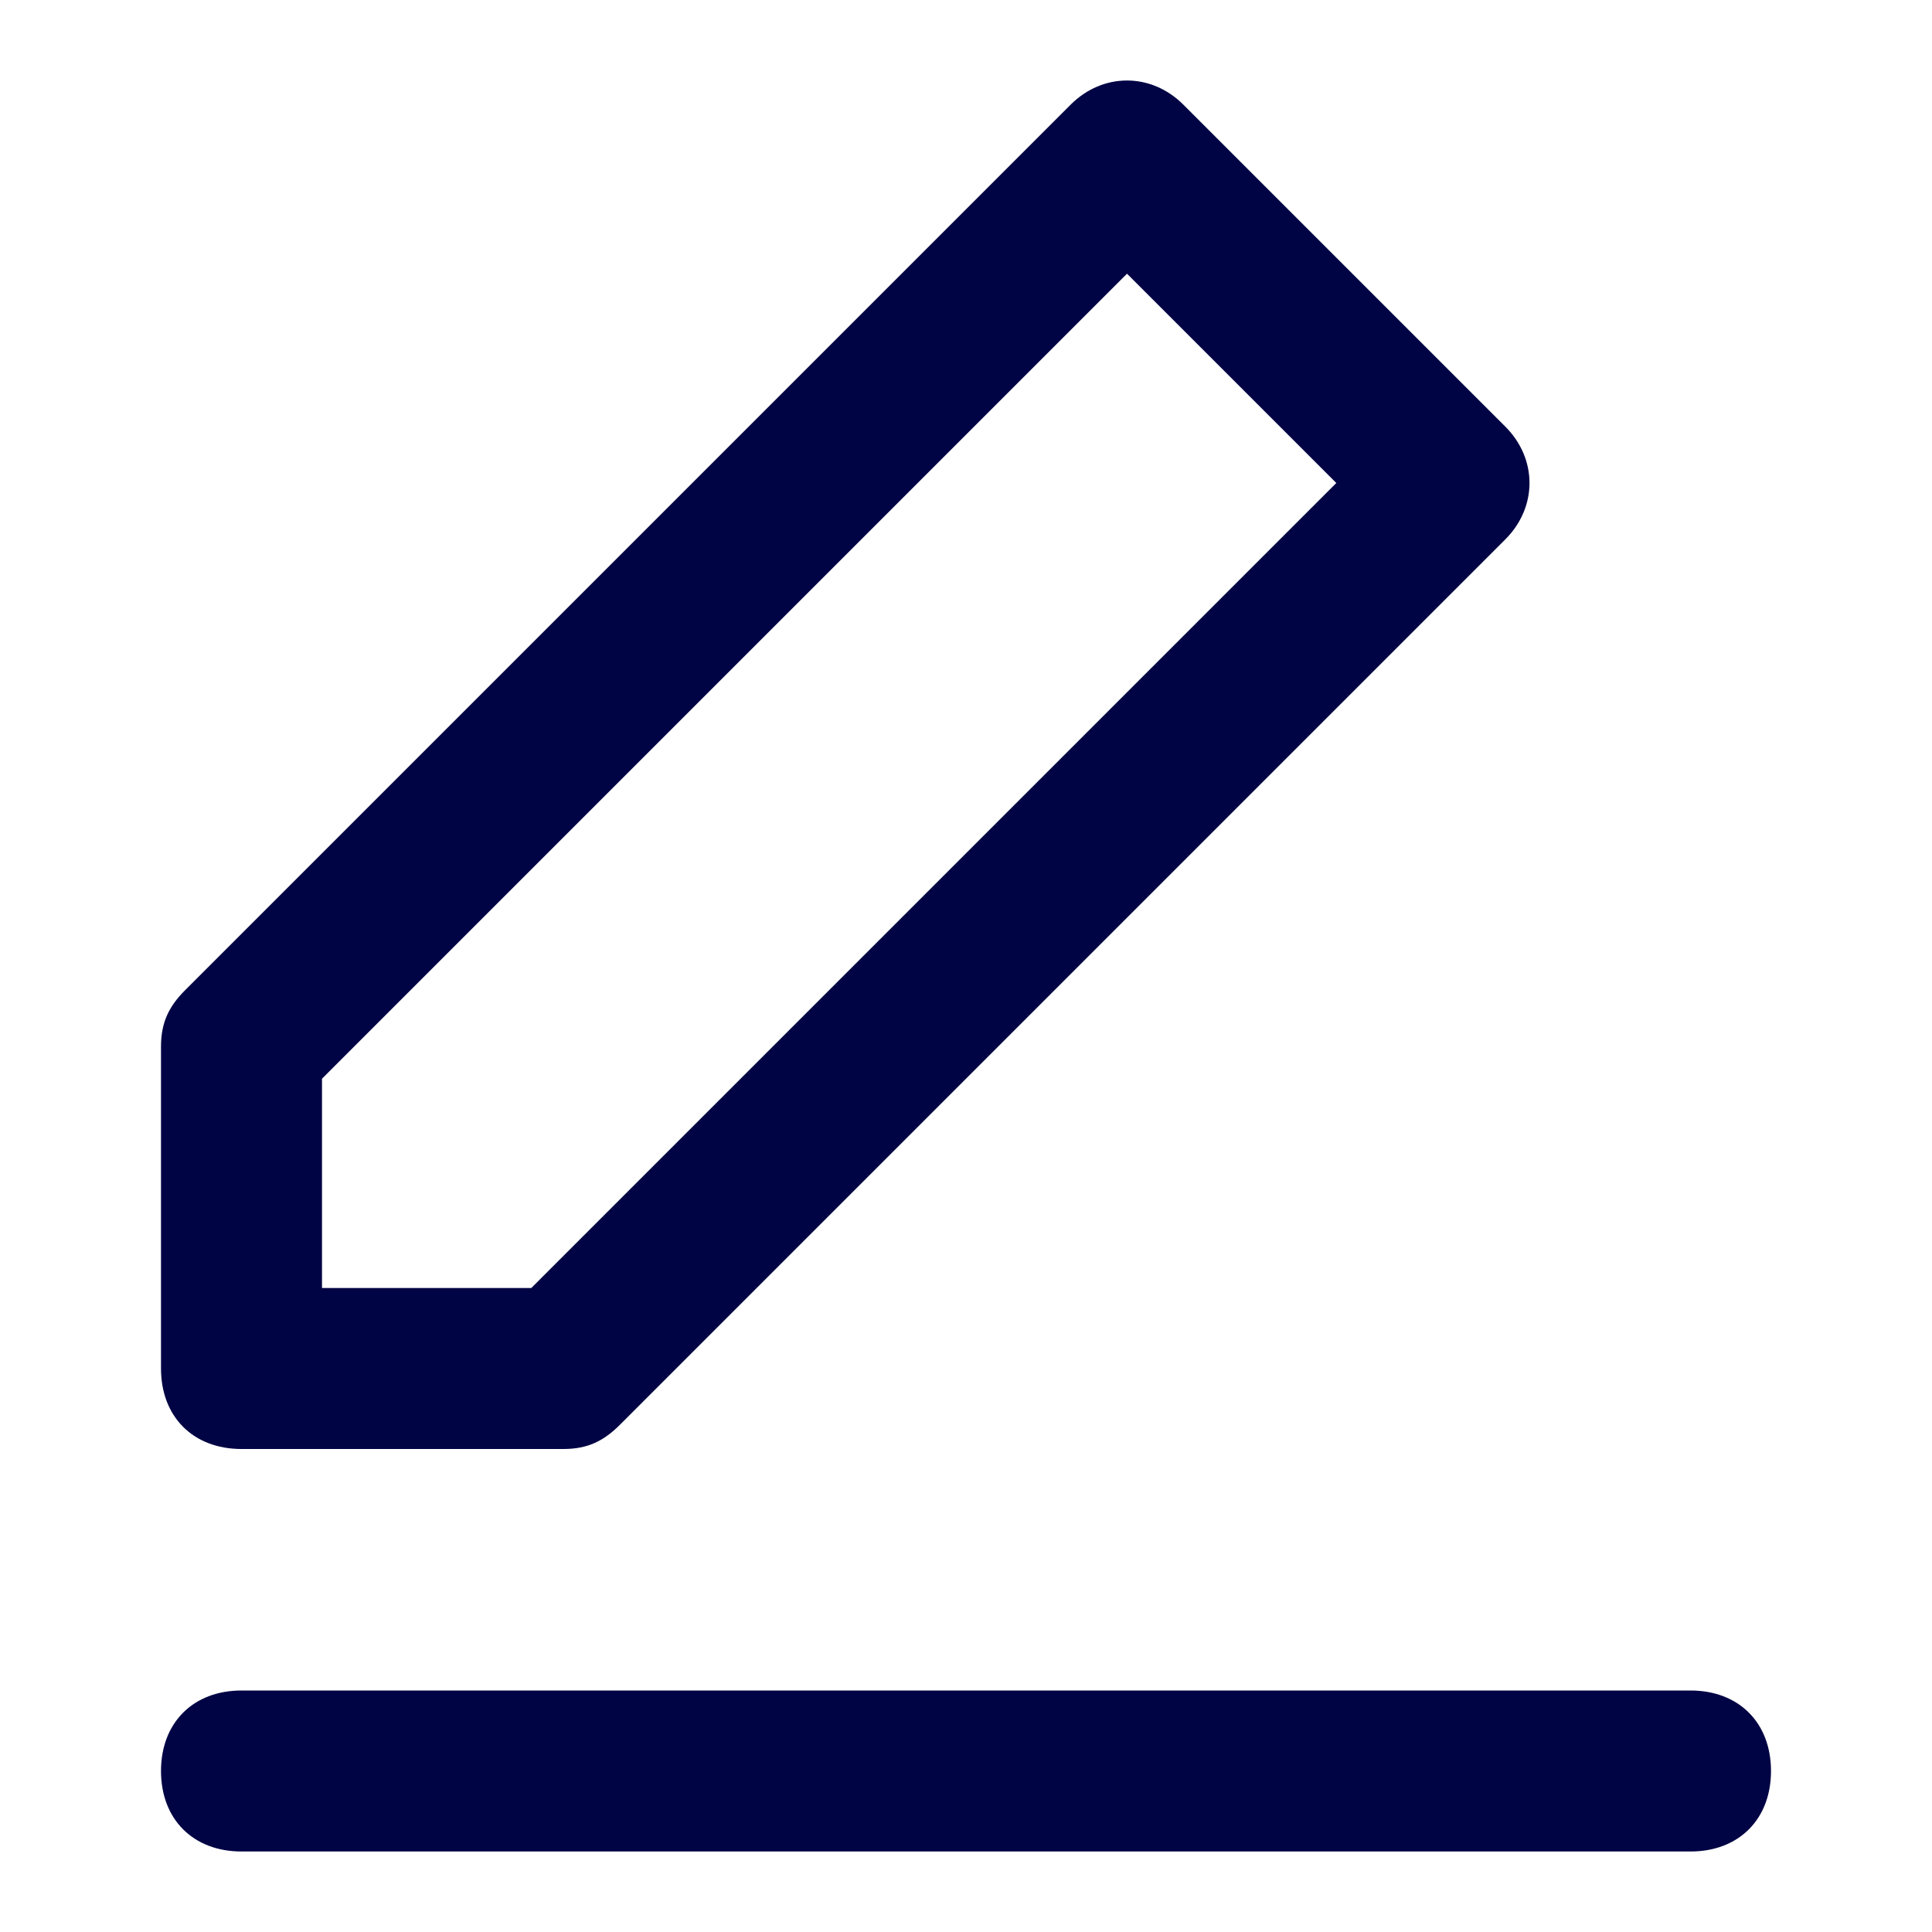
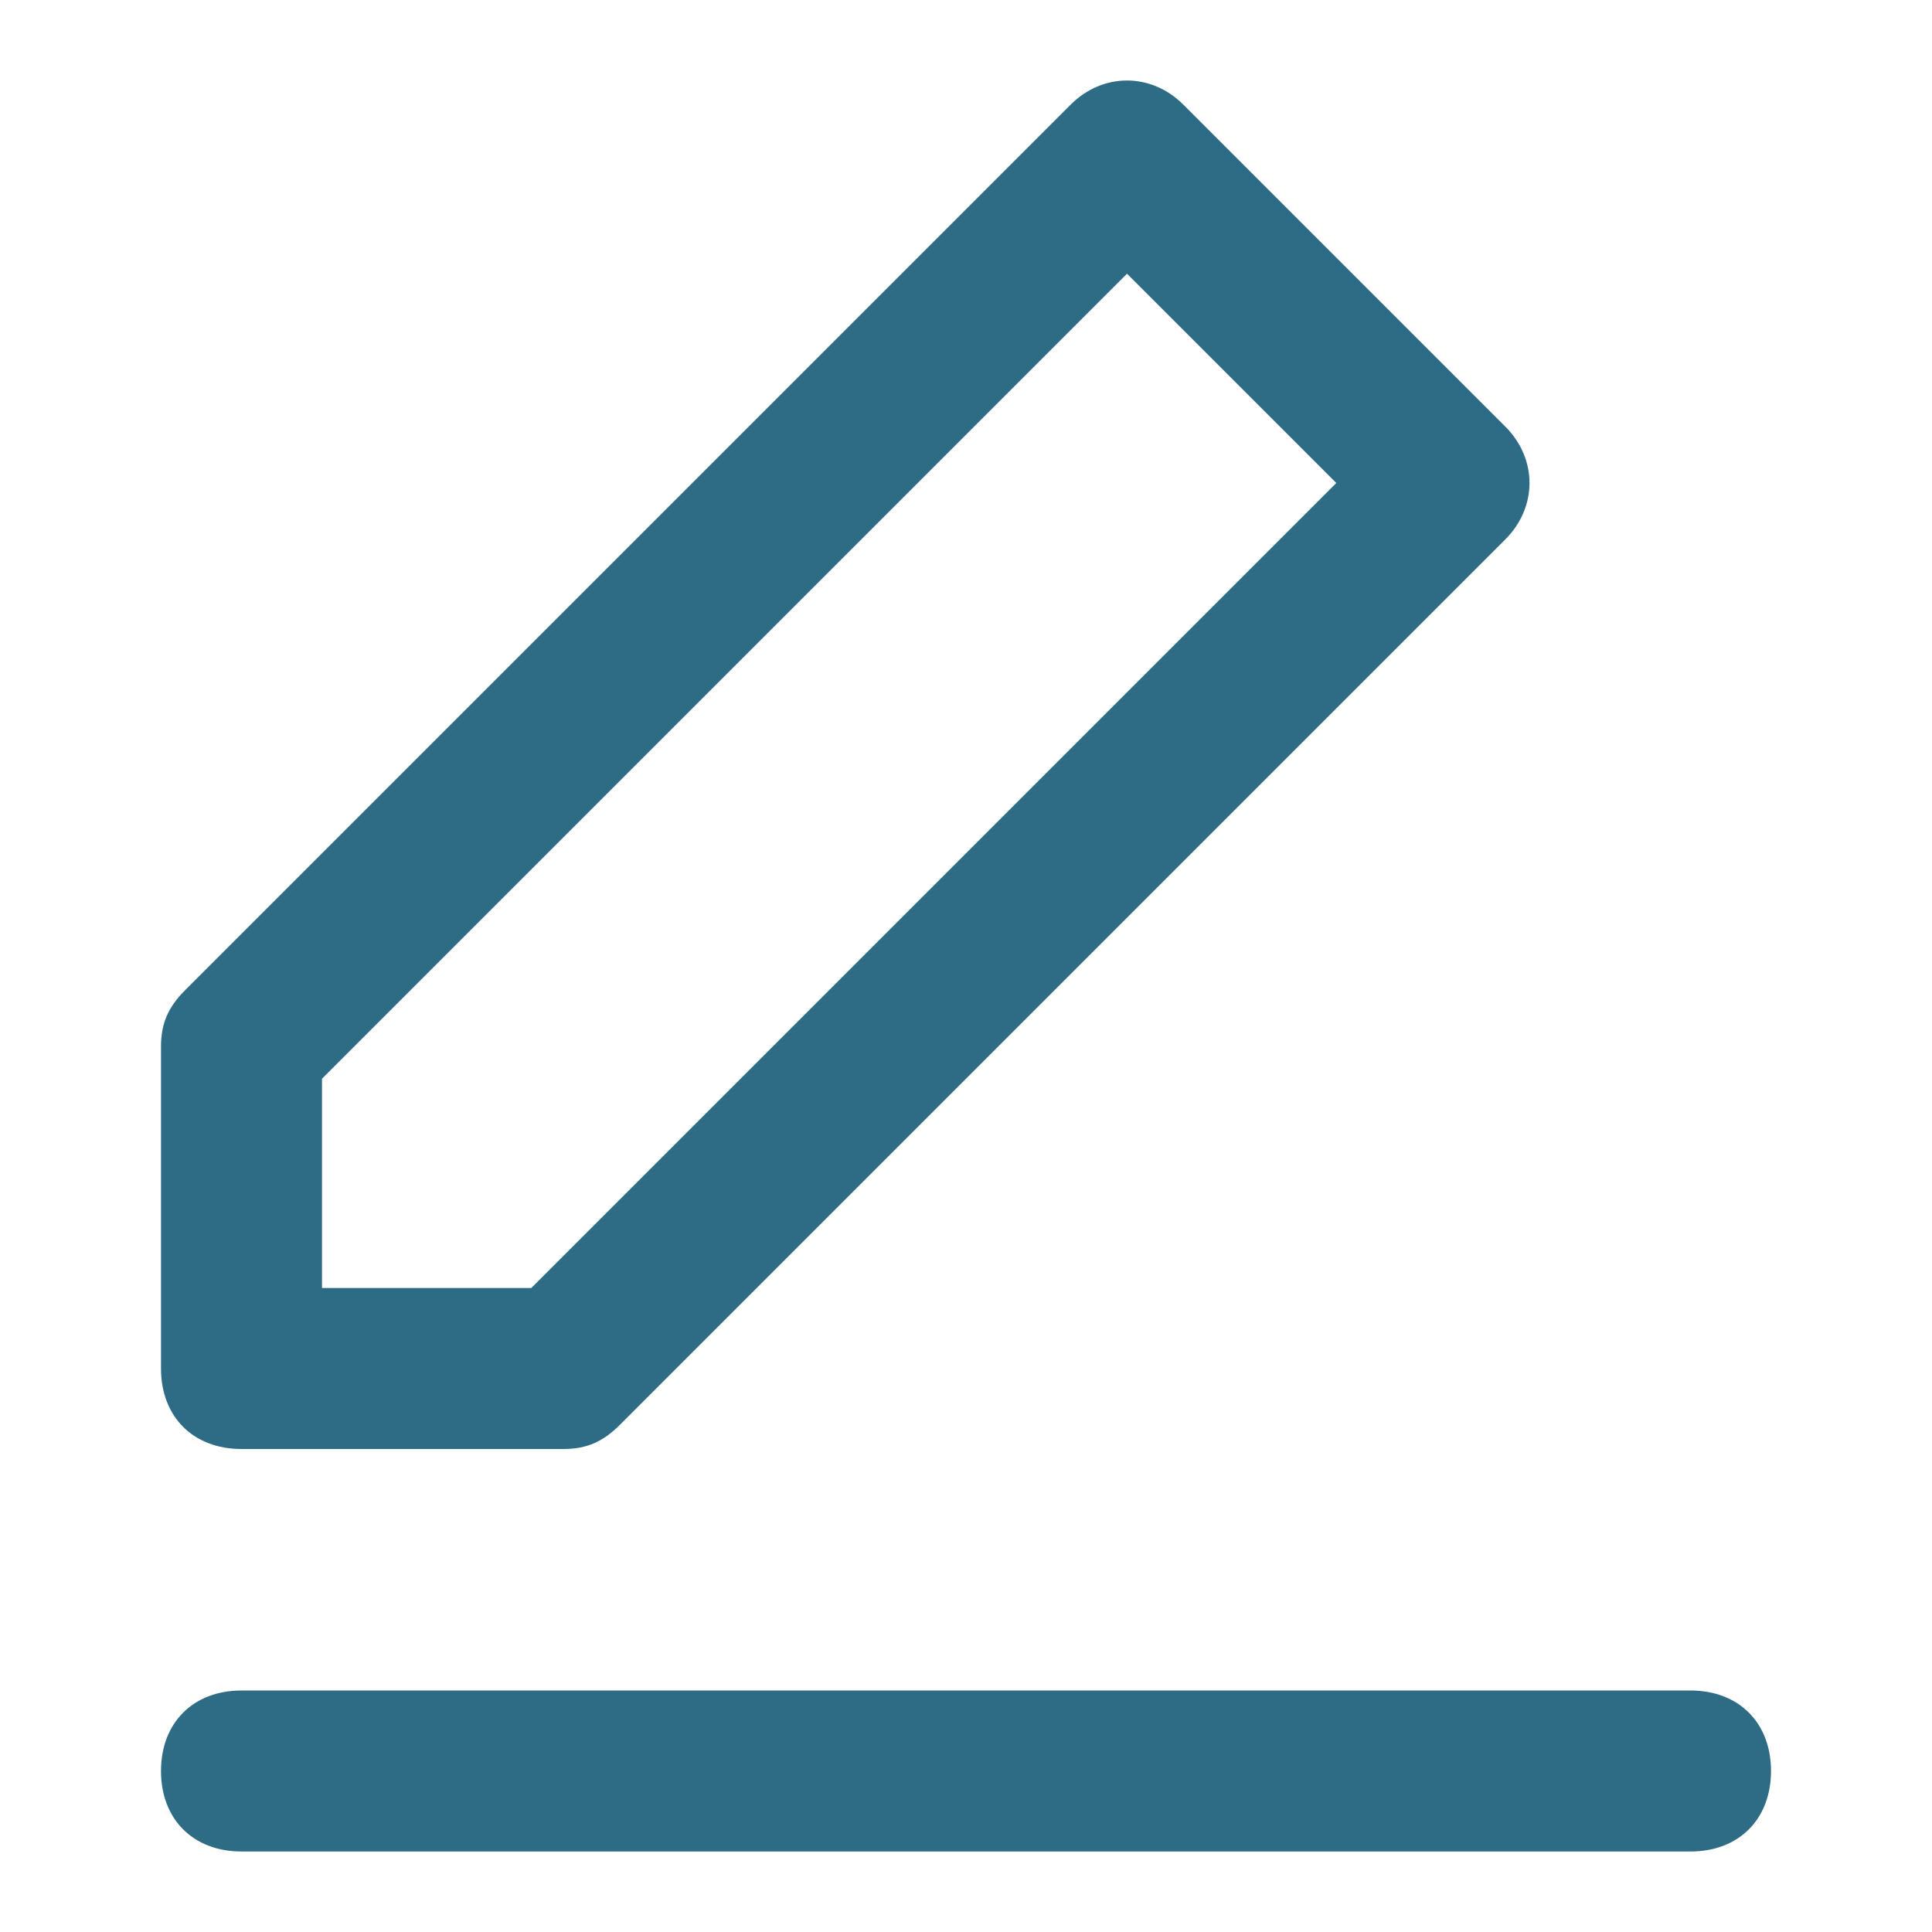
<svg xmlns="http://www.w3.org/2000/svg" version="1.1" width="24" height="24" viewBox="0 0 24 24">
-   <path fill="#000444" d="M3 18h4c0.3 0 0.5-0.1 0.7-0.3l11-11c0.4-0.4 0.4-1 0-1.4l-4-4c-0.4-0.4-1-0.4-1.4 0l-11 11c-0.2 0.2-0.3 0.4-0.3 0.7v4c0 0.6 0.4 1 1 1zM4 13.4l10-10 2.6 2.6-10 10h-2.6v-2.6z" />
-   <path fill="#000444" d="M21 21h-18c-0.6 0-1 0.4-1 1s0.4 1 1 1h18c0.6 0 1-0.4 1-1s-0.4-1-1-1z" />
+   <path fill="#2e6c85" d="M3 18h4c0.3 0 0.5-0.1 0.7-0.3l11-11c0.4-0.4 0.4-1 0-1.4l-4-4c-0.4-0.4-1-0.4-1.4 0l-11 11c-0.2 0.2-0.3 0.4-0.3 0.7v4c0 0.6 0.4 1 1 1zM4 13.4l10-10 2.6 2.6-10 10h-2.6v-2.6z" />
+   <path fill="#2e6c85" d="M21 21h-18c-0.6 0-1 0.4-1 1s0.4 1 1 1h18c0.6 0 1-0.4 1-1s-0.4-1-1-1z" />
</svg>
